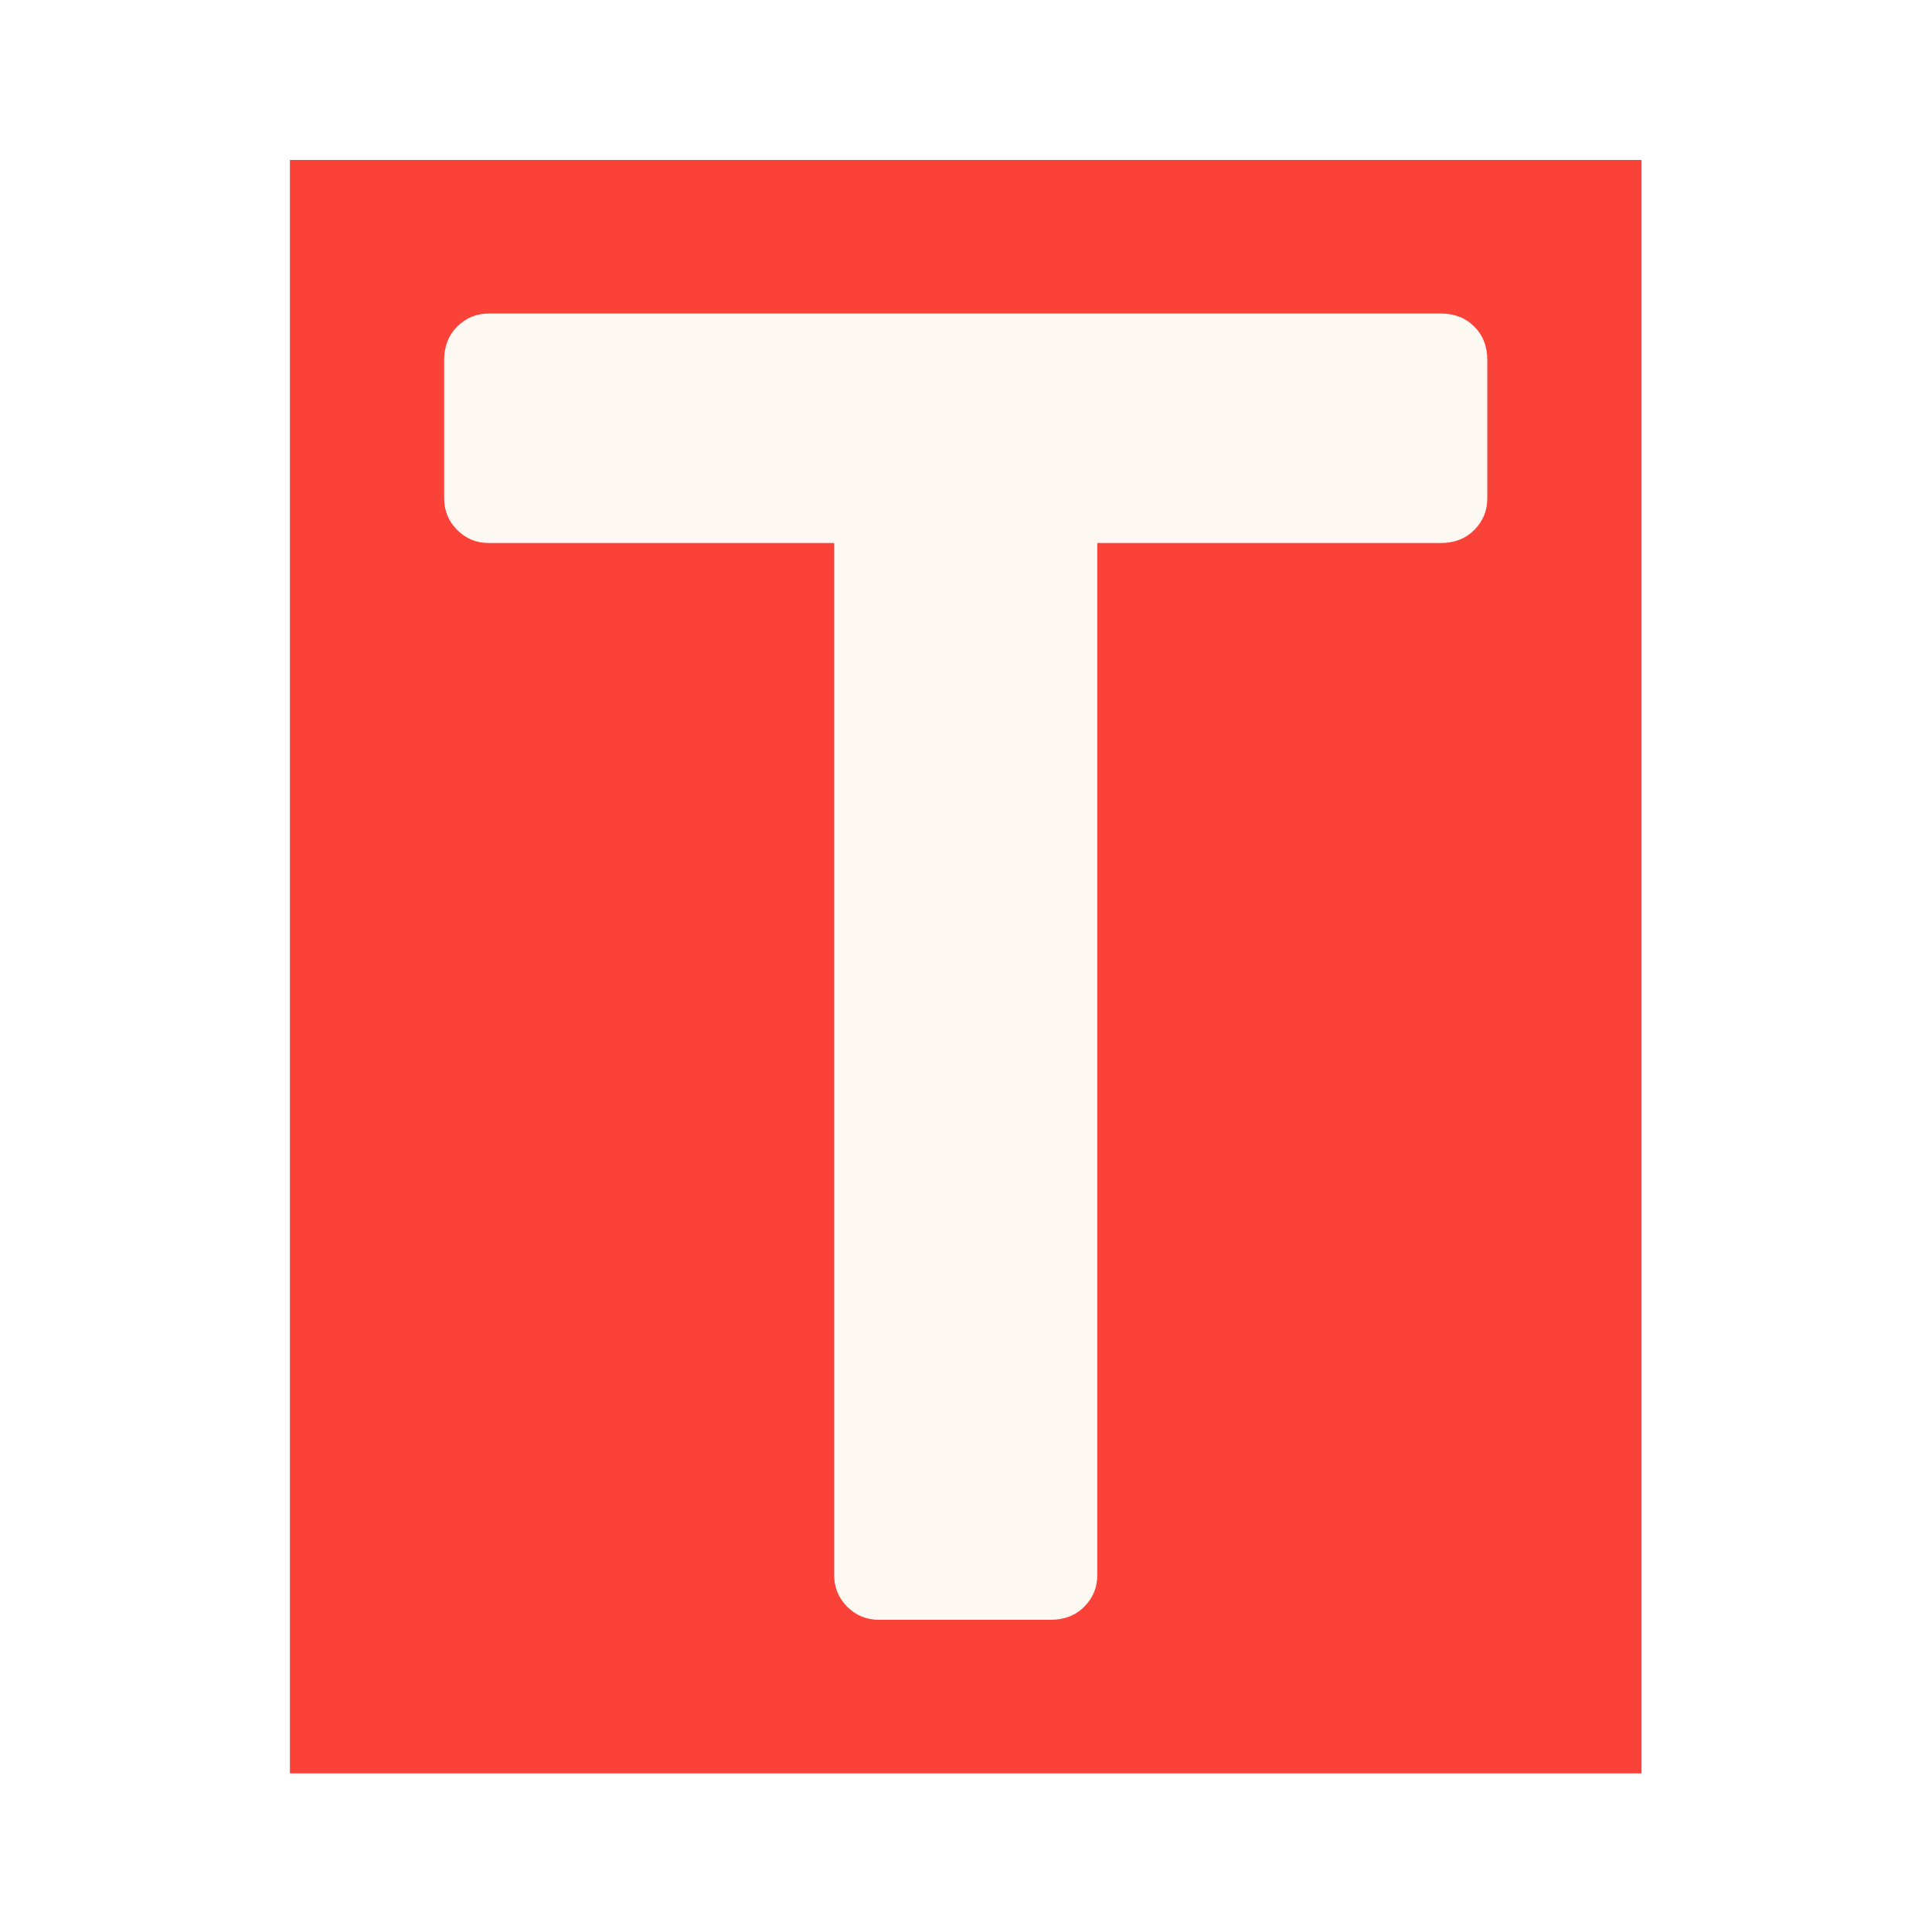
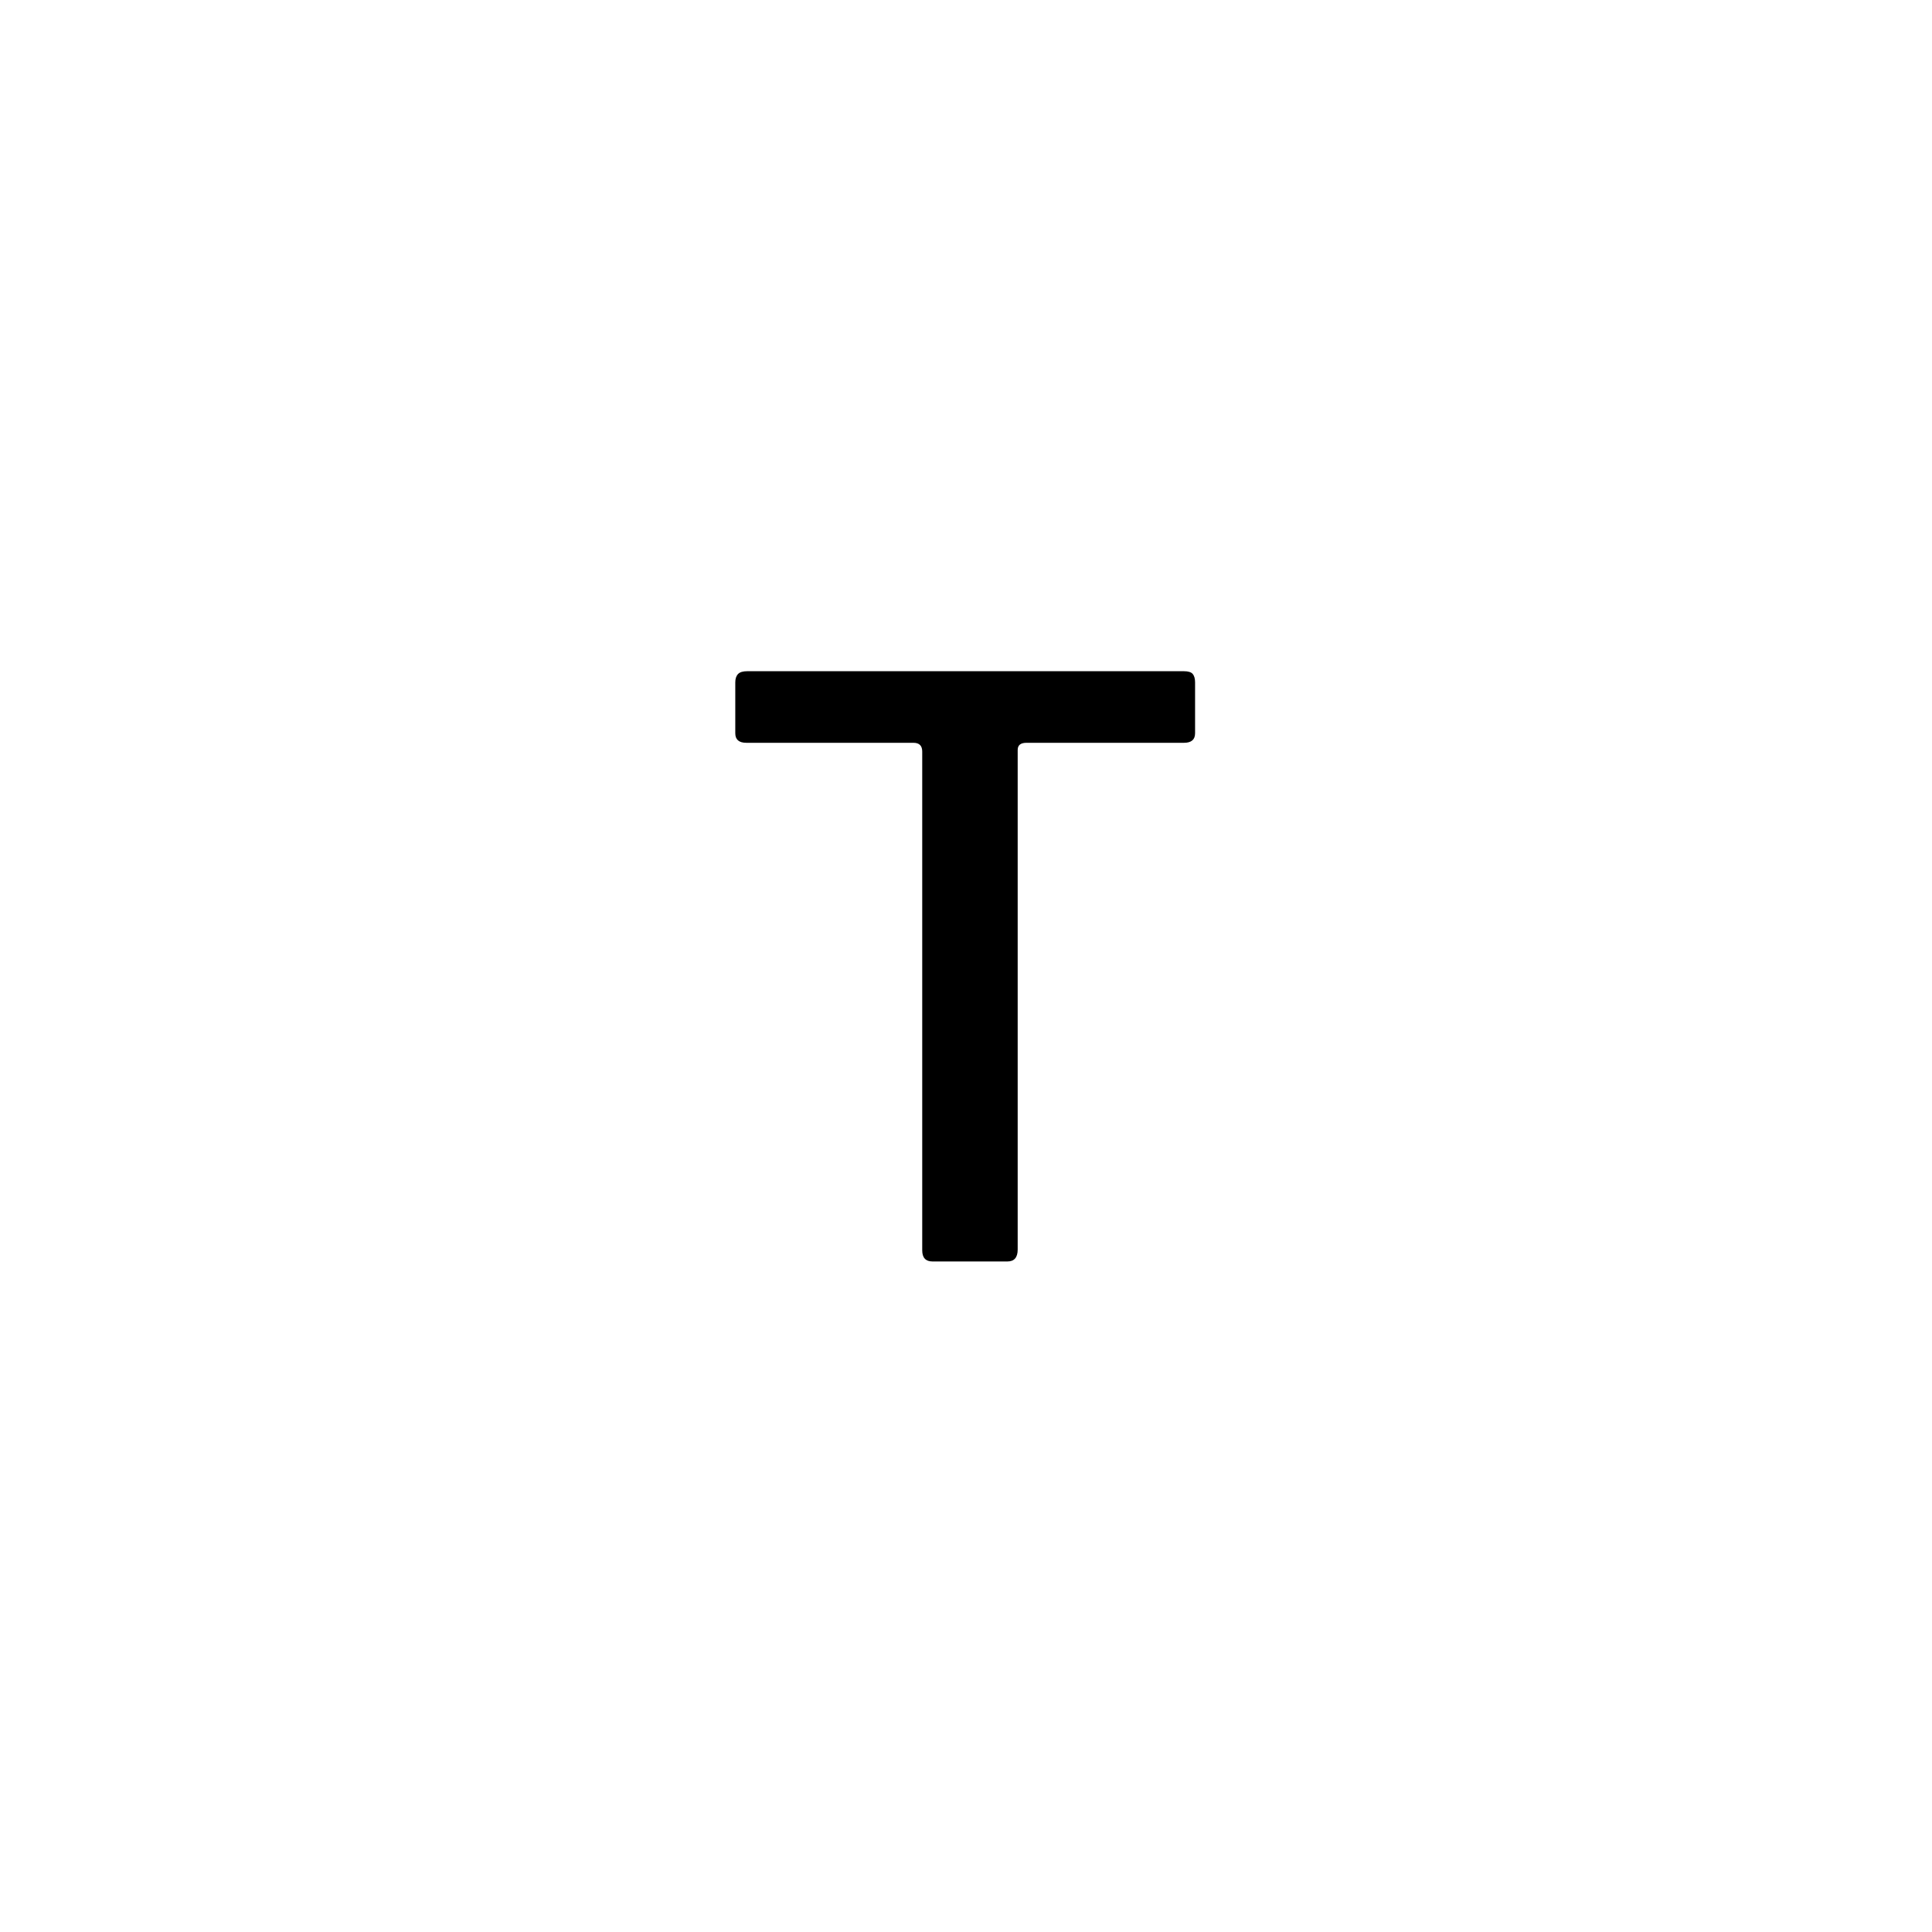
<svg xmlns="http://www.w3.org/2000/svg" version="1.1" width="1000" height="1000" viewBox="0 0 1000 1000">
  <rect width="1000" height="1000" fill="#ffffff" />
-   <g transform="matrix(0.7,0,0,0.7,149.8602,82.7881)">
-     <svg viewBox="0 0 207 247" data-background-color="#000000" preserveAspectRatio="xMidYMid meet" height="1193" width="1000">
-       <g id="tight-bounds" transform="matrix(1,0,0,1,0.04132629,-0.1)">
-         <svg viewBox="0 0 206.917 247.2" height="247.2" width="206.917">
+   <g transform="matrix(0.7,0,0,0.7,149.5758,282.1266)">
+     <svg viewBox="0 0 396 247" data-background-color="#000000" preserveAspectRatio="xMidYMid meet" height="623" width="1000">
+       <g id="tight-bounds" transform="matrix(1,0,0,1,0.24,-0.1)">
+         <svg viewBox="0 0 395.52 247.2" height="247.2" width="395.52">
          <g>
-             <svg viewBox="0 0 206.917 247.2" height="247.2" width="206.917">
-               <g>
-                 <svg viewBox="0 0 206.917 247.2" height="247.2" width="206.917">
+             <svg />
+           </g>
+           <g>
+             <svg viewBox="0 0 395.52 247.2" height="247.2" width="395.52">
+               <g transform="matrix(1,0,0,1,130.363,37.08)">
+                 <svg viewBox="0 0 134.794 173.04" height="173.04" width="134.794">
                  <g>
-                     <svg viewBox="0 0 206.917 247.2" height="247.2" width="206.917">
+                     <svg viewBox="0 0 134.794 173.04" height="173.04" width="134.794">
                      <g>
-                         <svg viewBox="0 0 206.917 247.2" height="247.2" width="206.917">
-                           <rect width="206.917" height="247.2" x="0" y="0" opacity="1" fill="#fa4238" data-fill-palette-color="tertiary" />
-                           <g transform="matrix(1,0,0,1,23.6076,23.6076)">
-                             <svg width="159.702" viewBox="1.15 -35 27.95 35" height="199.985" data-palette-color="#fdf8f1">
-                               <path d="M17.4 0L12.8 0Q12.3 0 11.95-0.35 11.6-0.7 11.6-1.2L11.6-1.2 11.6-28.85 2.35-28.85Q1.85-28.85 1.5-29.2 1.15-29.55 1.15-30.05L1.15-30.05 1.15-33.75Q1.15-34.3 1.5-34.65 1.85-35 2.35-35L2.35-35 27.85-35Q28.4-35 28.75-34.65 29.1-34.3 29.1-33.75L29.1-33.75 29.1-30.05Q29.1-29.55 28.75-29.2 28.4-28.85 27.85-28.85L27.85-28.85 18.65-28.85 18.65-1.2Q18.65-0.7 18.3-0.35 17.95 0 17.4 0L17.4 0Z" opacity="1" transform="matrix(1,0,0,1,0,0)" fill="#fdf8f1" class="undefined-text-0" data-fill-palette-color="quaternary" id="text-0" />
+                         <svg viewBox="0 0 134.794 173.04" height="173.04" width="134.794">
+                           <g>
+                             <svg viewBox="0 0 134.794 173.04" height="173.04" width="134.794">
+                               <g>
+                                 <svg viewBox="0 0 134.794 173.04" height="173.04" width="134.794">
+                                   <g>
+                                     <svg viewBox="0 0 134.794 173.04" height="173.04" width="134.794">
+                                       <g transform="matrix(1,0,0,1,0,0)">
+                                         <svg width="134.794" viewBox="1.95 -37.1 28.9 37.1" height="173.04" data-palette-color="#ffffff">
+                                           <path d="M1.95-33.2L1.95-36.4Q1.95-36.75 2.13-36.93 2.3-37.1 2.7-37.1L2.7-37.1 30.15-37.1Q30.55-37.1 30.7-36.93 30.85-36.75 30.85-36.4L30.85-36.4 30.85-33.2Q30.85-32.6 30.15-32.6L30.15-32.6 20.25-32.6Q19.7-32.6 19.7-32.15L19.7-32.15 19.7-0.75Q19.7 0 19.05 0L19.05 0 14.35 0Q13.7 0 13.7-0.7L13.7-0.7 13.7-32.05Q13.7-32.6 13.15-32.6L13.15-32.6 2.65-32.6Q1.95-32.6 1.95-33.2L1.95-33.2Z" opacity="1" transform="matrix(1,0,0,1,0,0)" fill="#000000" class="undefined-text-0" data-fill-palette-color="primary" id="text-0" />
+                                         </svg>
+                                       </g>
+                                     </svg>
+                                   </g>
+                                 </svg>
+                               </g>
                            </svg>
                          </g>
                        </svg>
                      </g>
                    </svg>
                  </g>
                </svg>
              </g>
-               <g />
+               <g>
+                 <path d="M0 247.2v-247.2h395.52v247.2zM379.915 231.595v-215.99h-364.31v215.99z" fill="#ffffff" fill-rule="nonzero" stroke="none" stroke-width="1" stroke-linecap="butt" stroke-linejoin="miter" stroke-miterlimit="10" stroke-dasharray="" stroke-dashoffset="0" font-family="none" font-weight="none" font-size="none" text-anchor="none" style="mix-blend-mode: normal" data-fill-palette-color="tertiary" />
+               </g>
            </svg>
          </g>
          <defs />
        </svg>
-         <rect width="206.917" height="247.2" fill="none" stroke="none" visibility="hidden" />
+         <rect width="395.52" height="247.2" fill="none" stroke="none" visibility="hidden" />
      </g>
    </svg>
  </g>
</svg>
